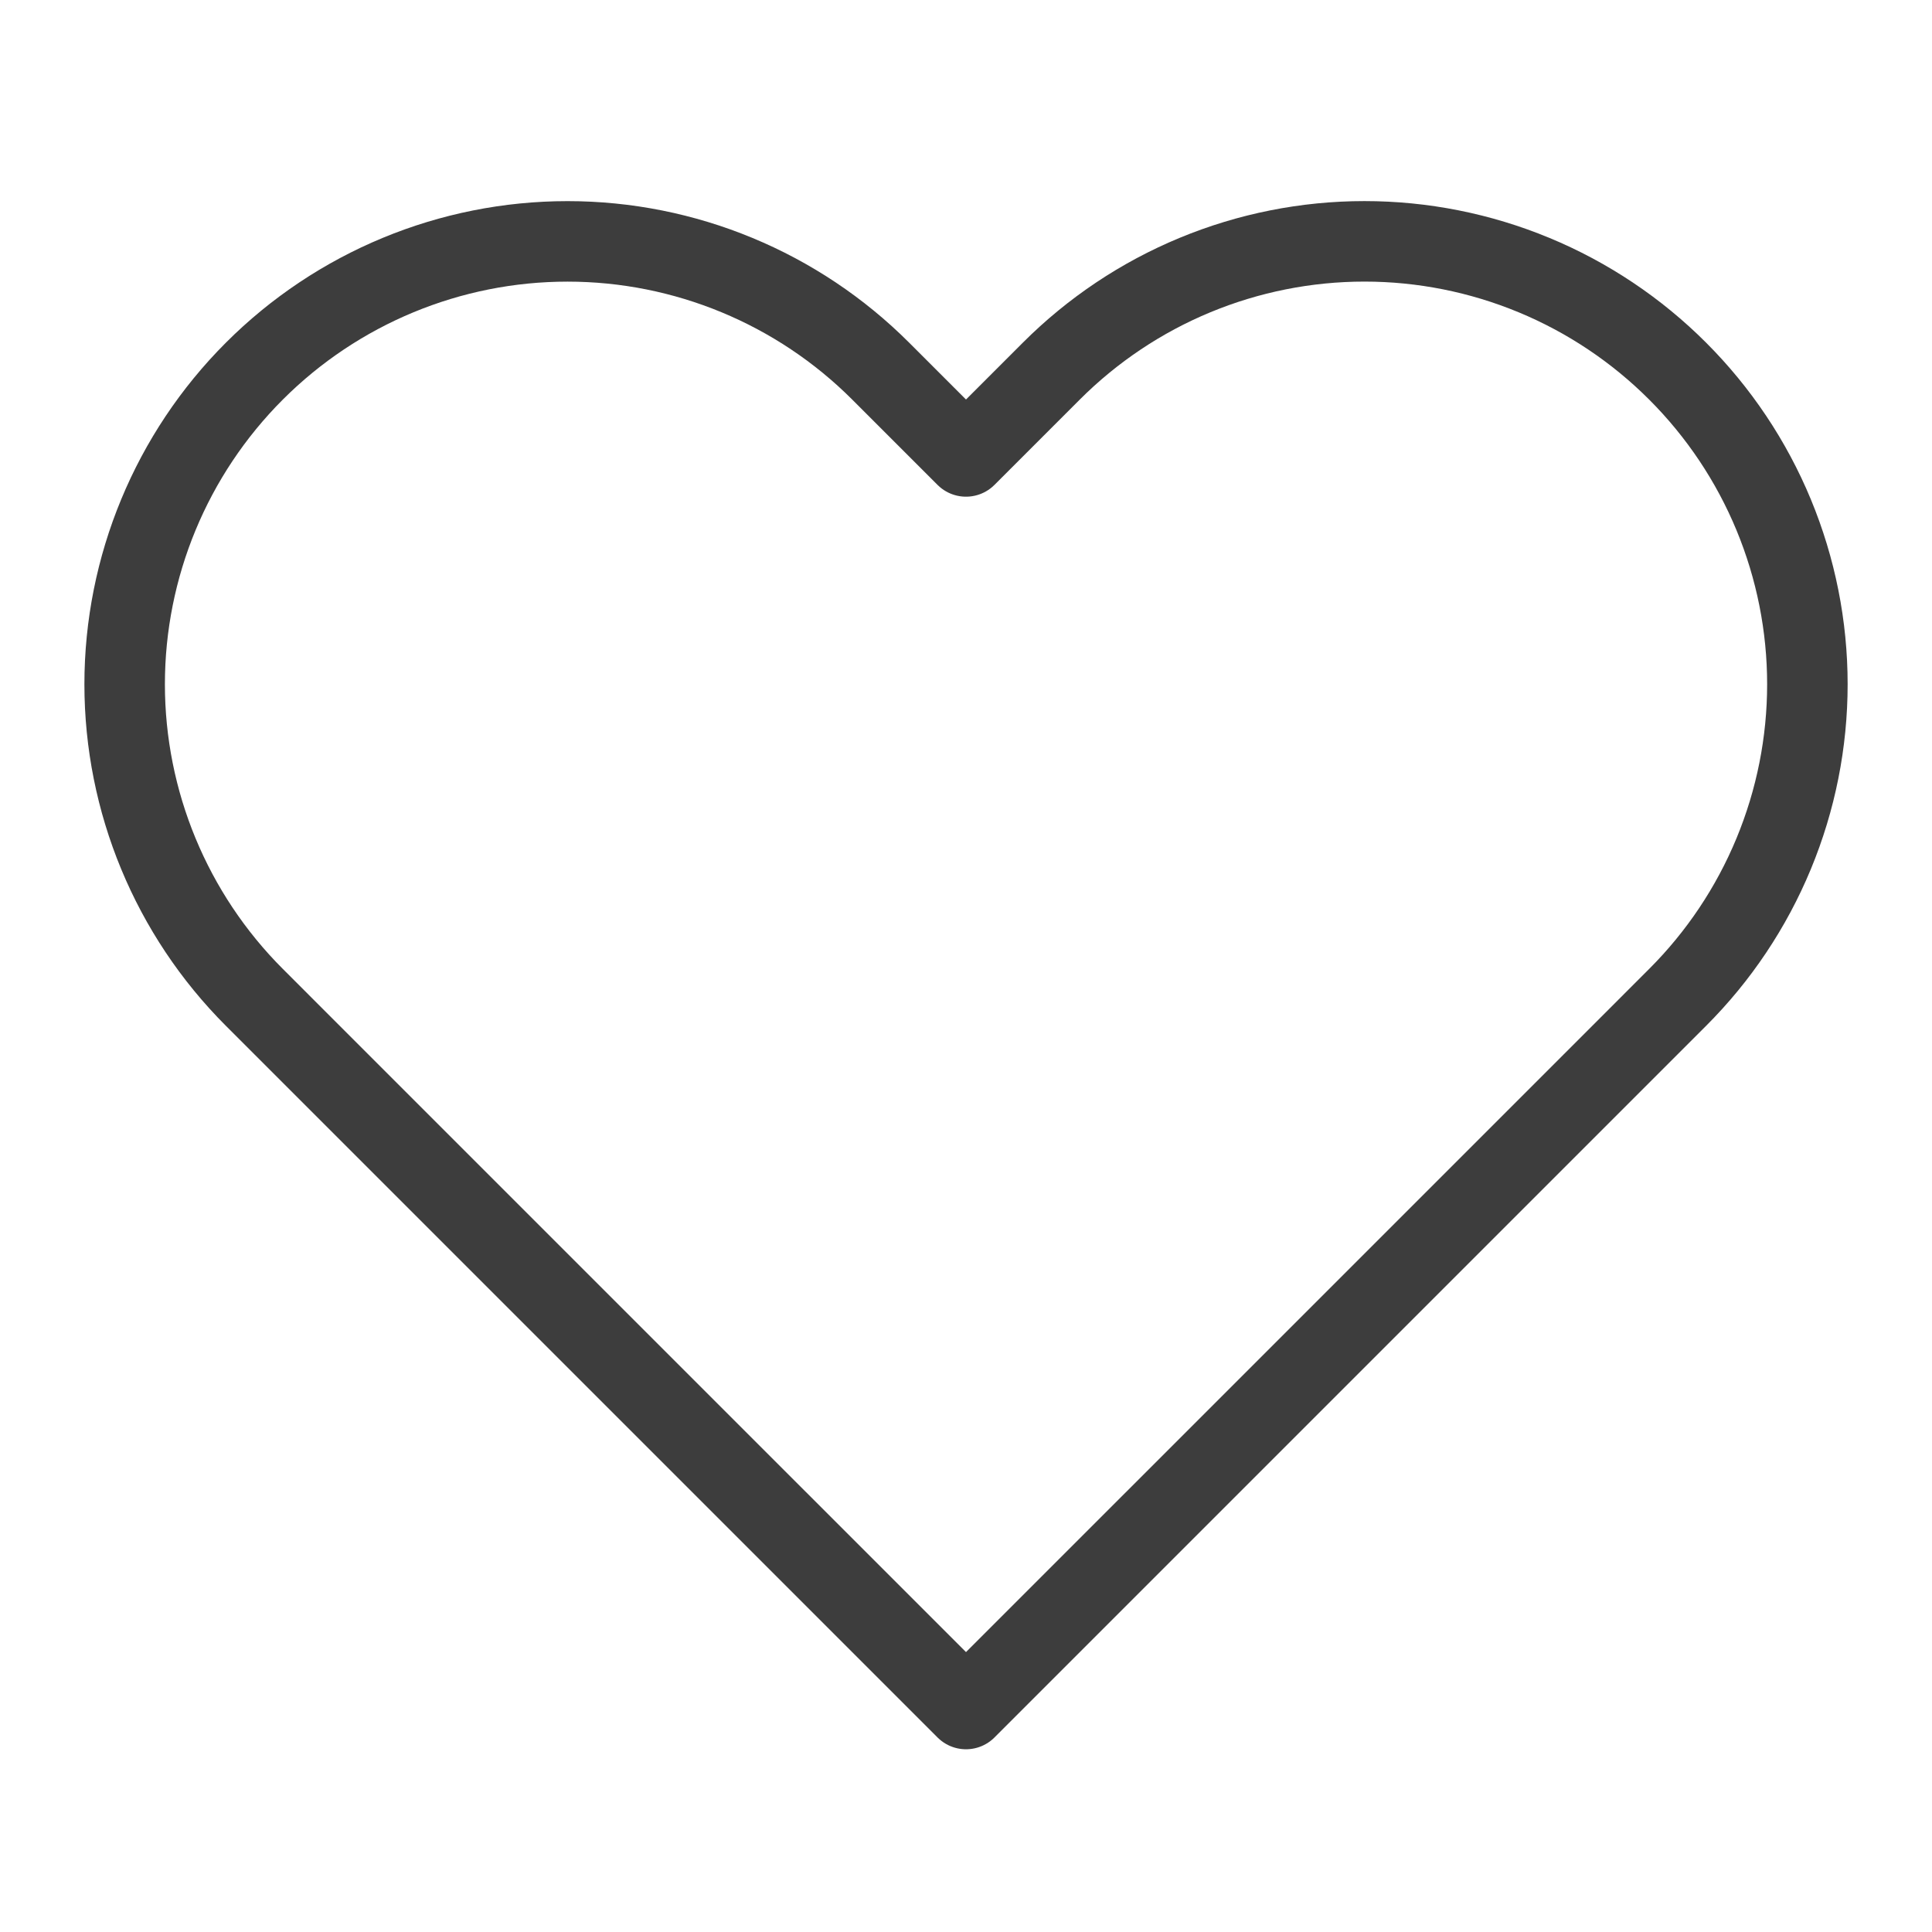
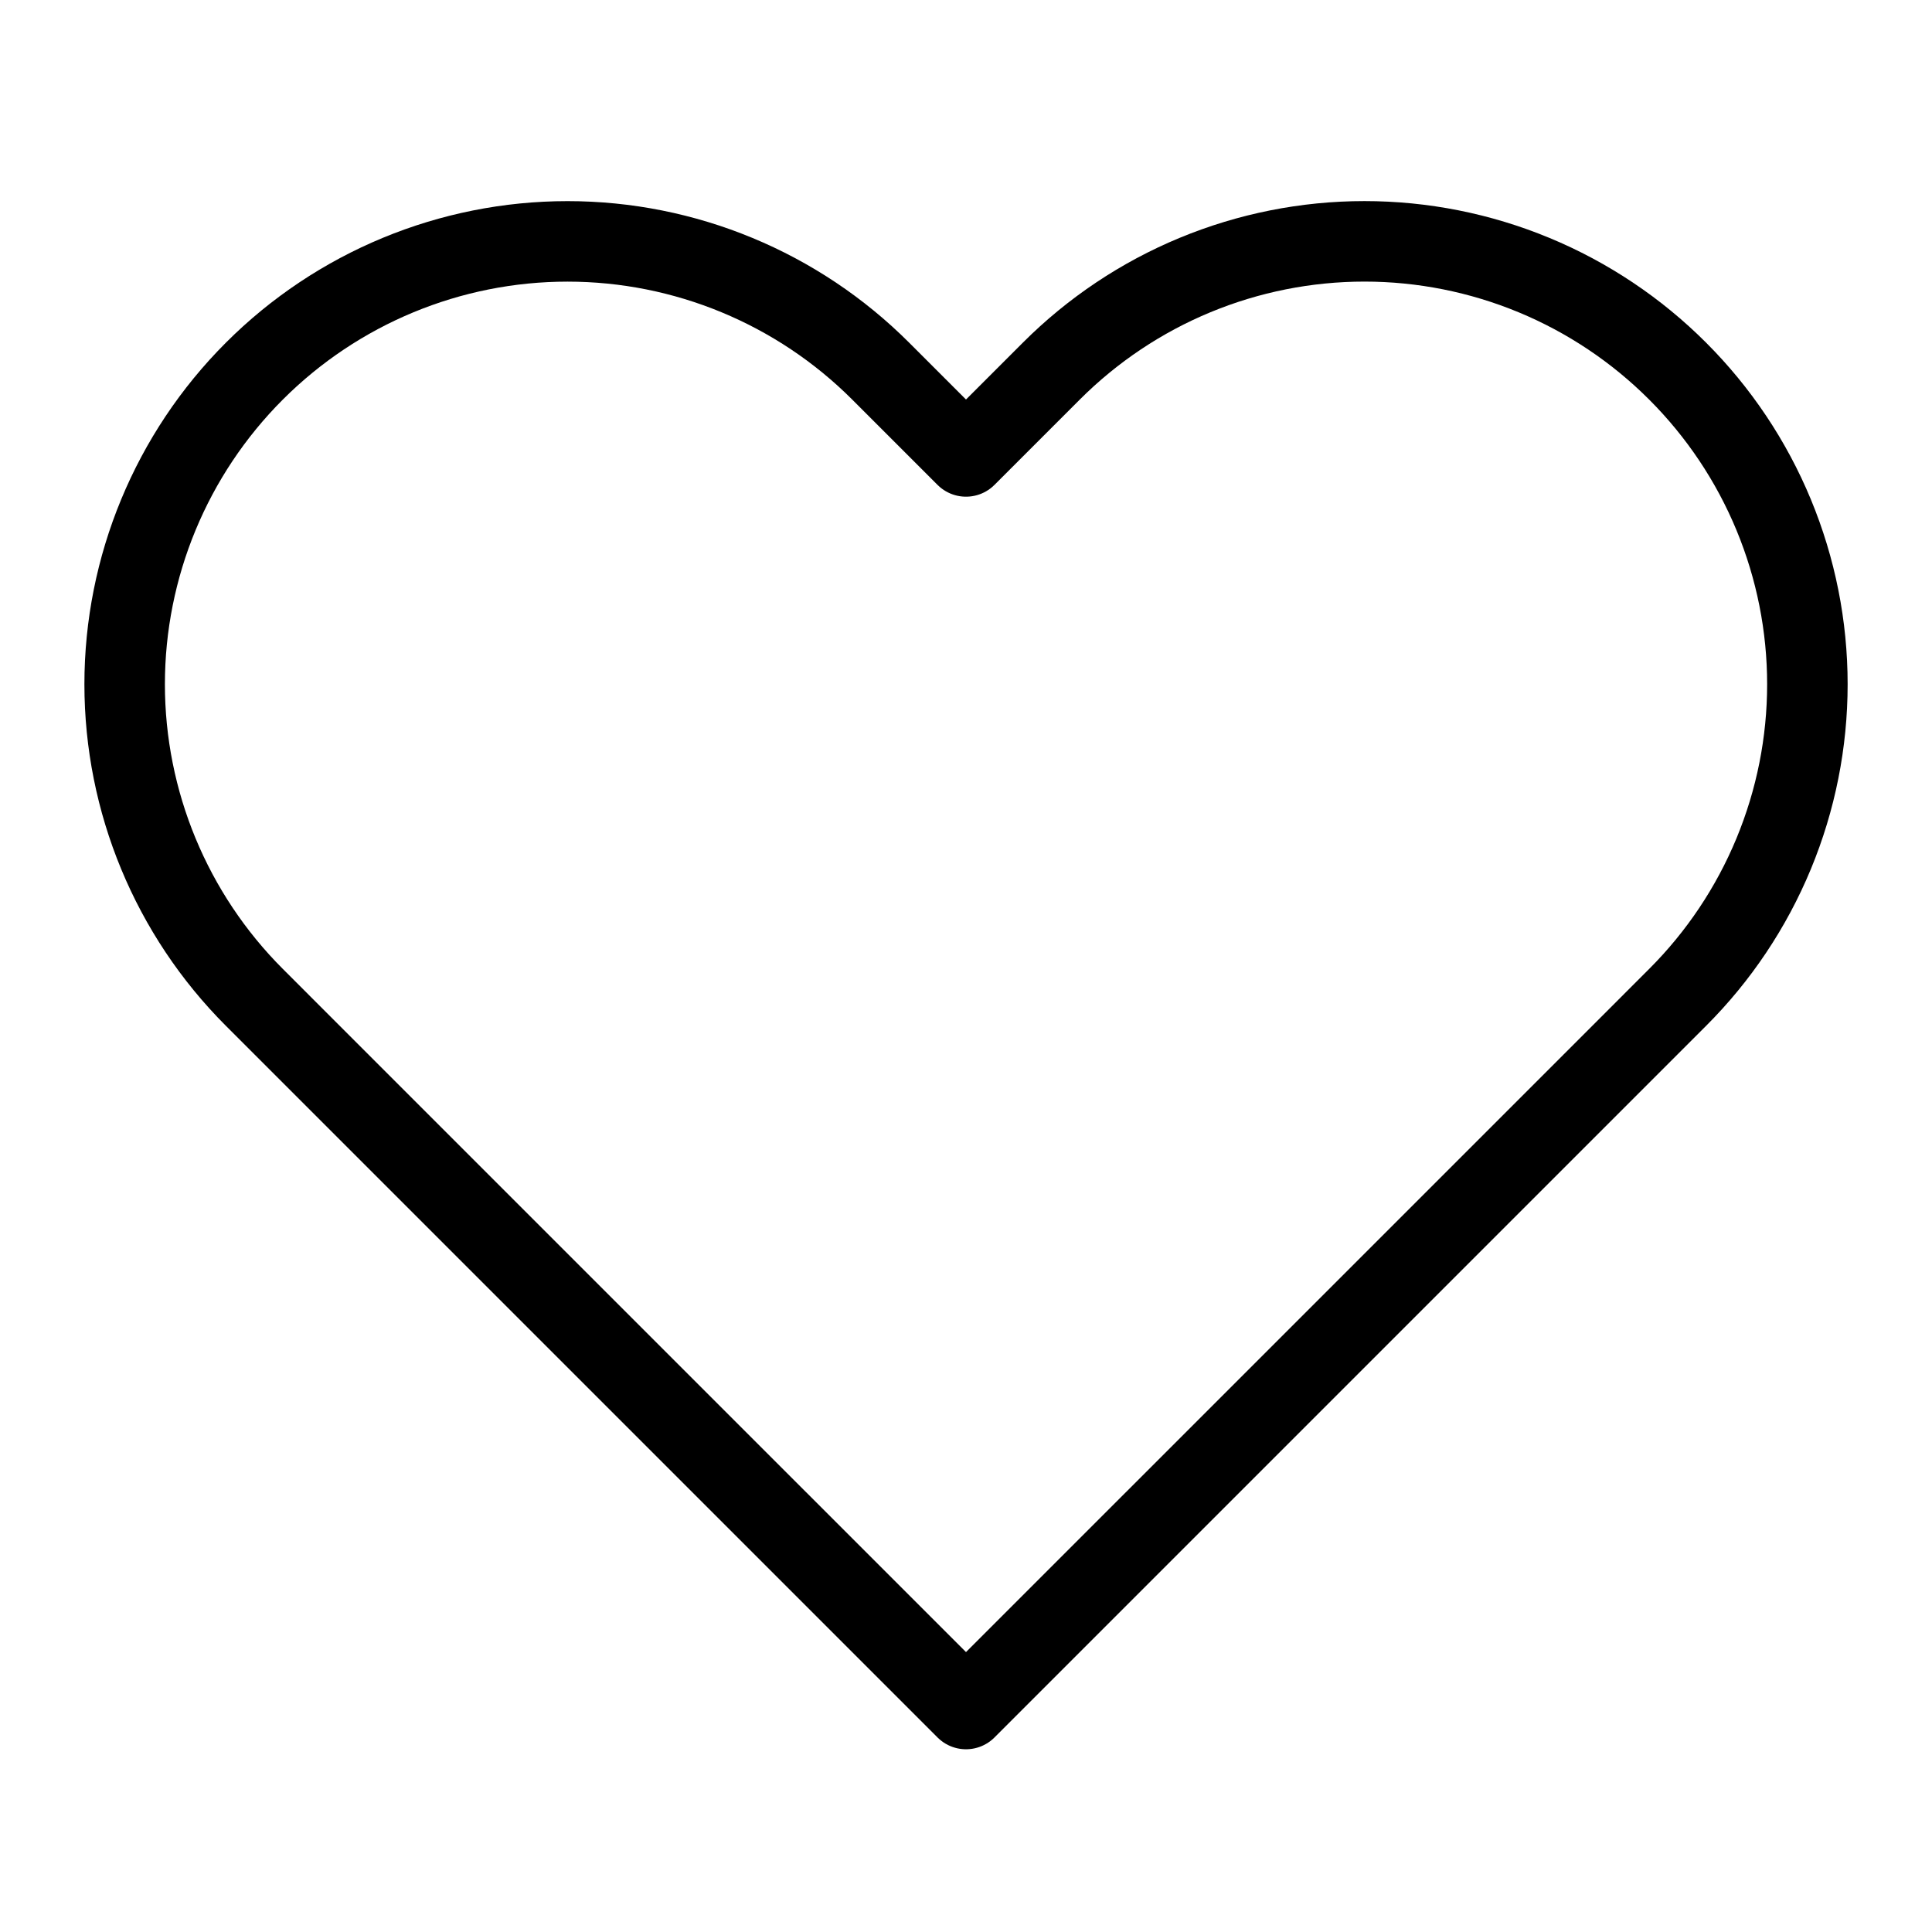
<svg xmlns="http://www.w3.org/2000/svg" width="48" height="48" viewBox="0 0 48 48" fill="none">
-   <path d="M41.68 9.22C40.658 8.198 39.446 7.387 38.111 6.834C36.776 6.281 35.345 5.996 33.9 5.996C32.455 5.996 31.024 6.281 29.689 6.834C28.354 7.387 27.142 8.198 26.12 9.22L24 11.34L21.88 9.22C19.817 7.157 17.018 5.997 14.1 5.997C11.182 5.997 8.383 7.157 6.32 9.22C4.257 11.283 3.097 14.082 3.097 17C3.097 19.918 4.257 22.717 6.32 24.78L8.44 26.9L24 42.46L39.56 26.9L41.68 24.78C42.702 23.759 43.513 22.546 44.066 21.211C44.619 19.876 44.904 18.445 44.904 17C44.904 15.555 44.619 14.124 44.066 12.789C43.513 11.454 42.702 10.242 41.68 9.22V9.22Z" stroke="#3D3D3D" stroke-width="2" stroke-linecap="round" stroke-linejoin="round" />
+   <path d="M41.68 9.22C40.658 8.198 39.446 7.387 38.111 6.834C36.776 6.281 35.345 5.996 33.9 5.996C32.455 5.996 31.024 6.281 29.689 6.834C28.354 7.387 27.142 8.198 26.12 9.22L24 11.34L21.88 9.22C19.817 7.157 17.018 5.997 14.1 5.997C11.182 5.997 8.383 7.157 6.32 9.22C4.257 11.283 3.097 14.082 3.097 17C3.097 19.918 4.257 22.717 6.32 24.78L8.44 26.9L24 42.46L39.56 26.9L41.68 24.78C42.702 23.759 43.513 22.546 44.066 21.211C44.619 19.876 44.904 18.445 44.904 17C44.904 15.555 44.619 14.124 44.066 12.789C43.513 11.454 42.702 10.242 41.68 9.22V9.22Z" stroke="currentColor" stroke-width="2" stroke-linecap="round" stroke-linejoin="round" />
</svg>
